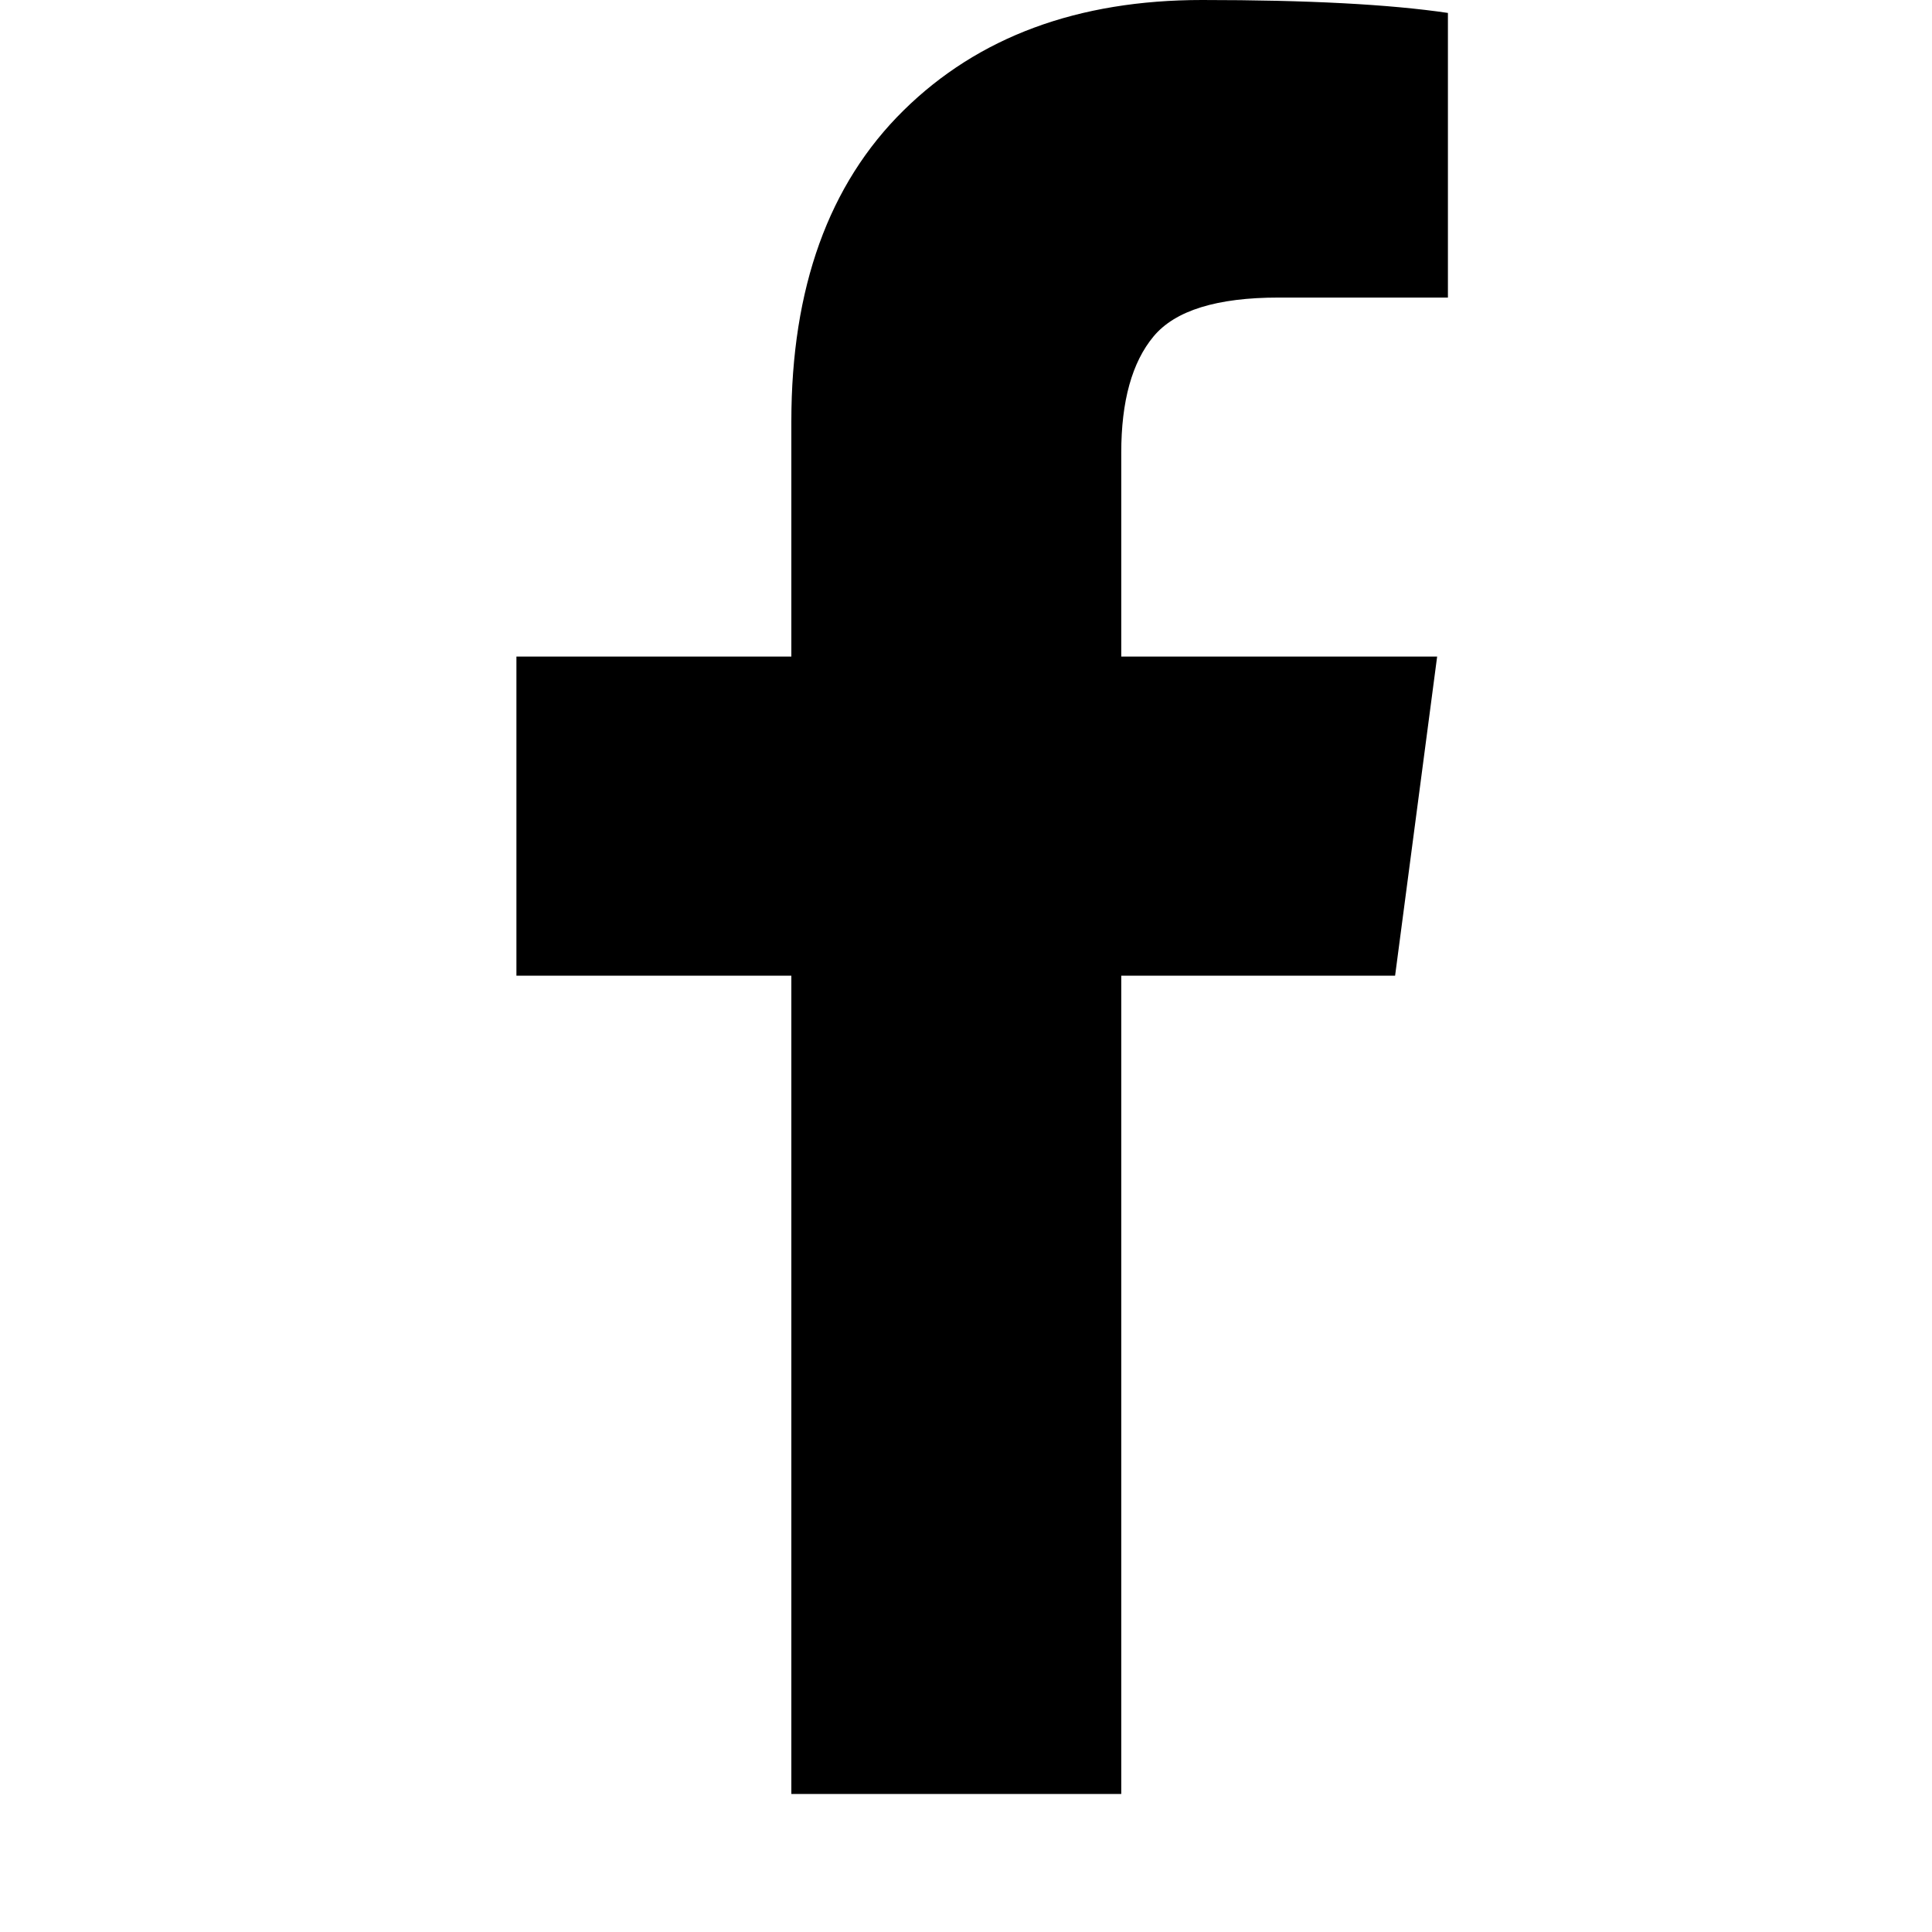
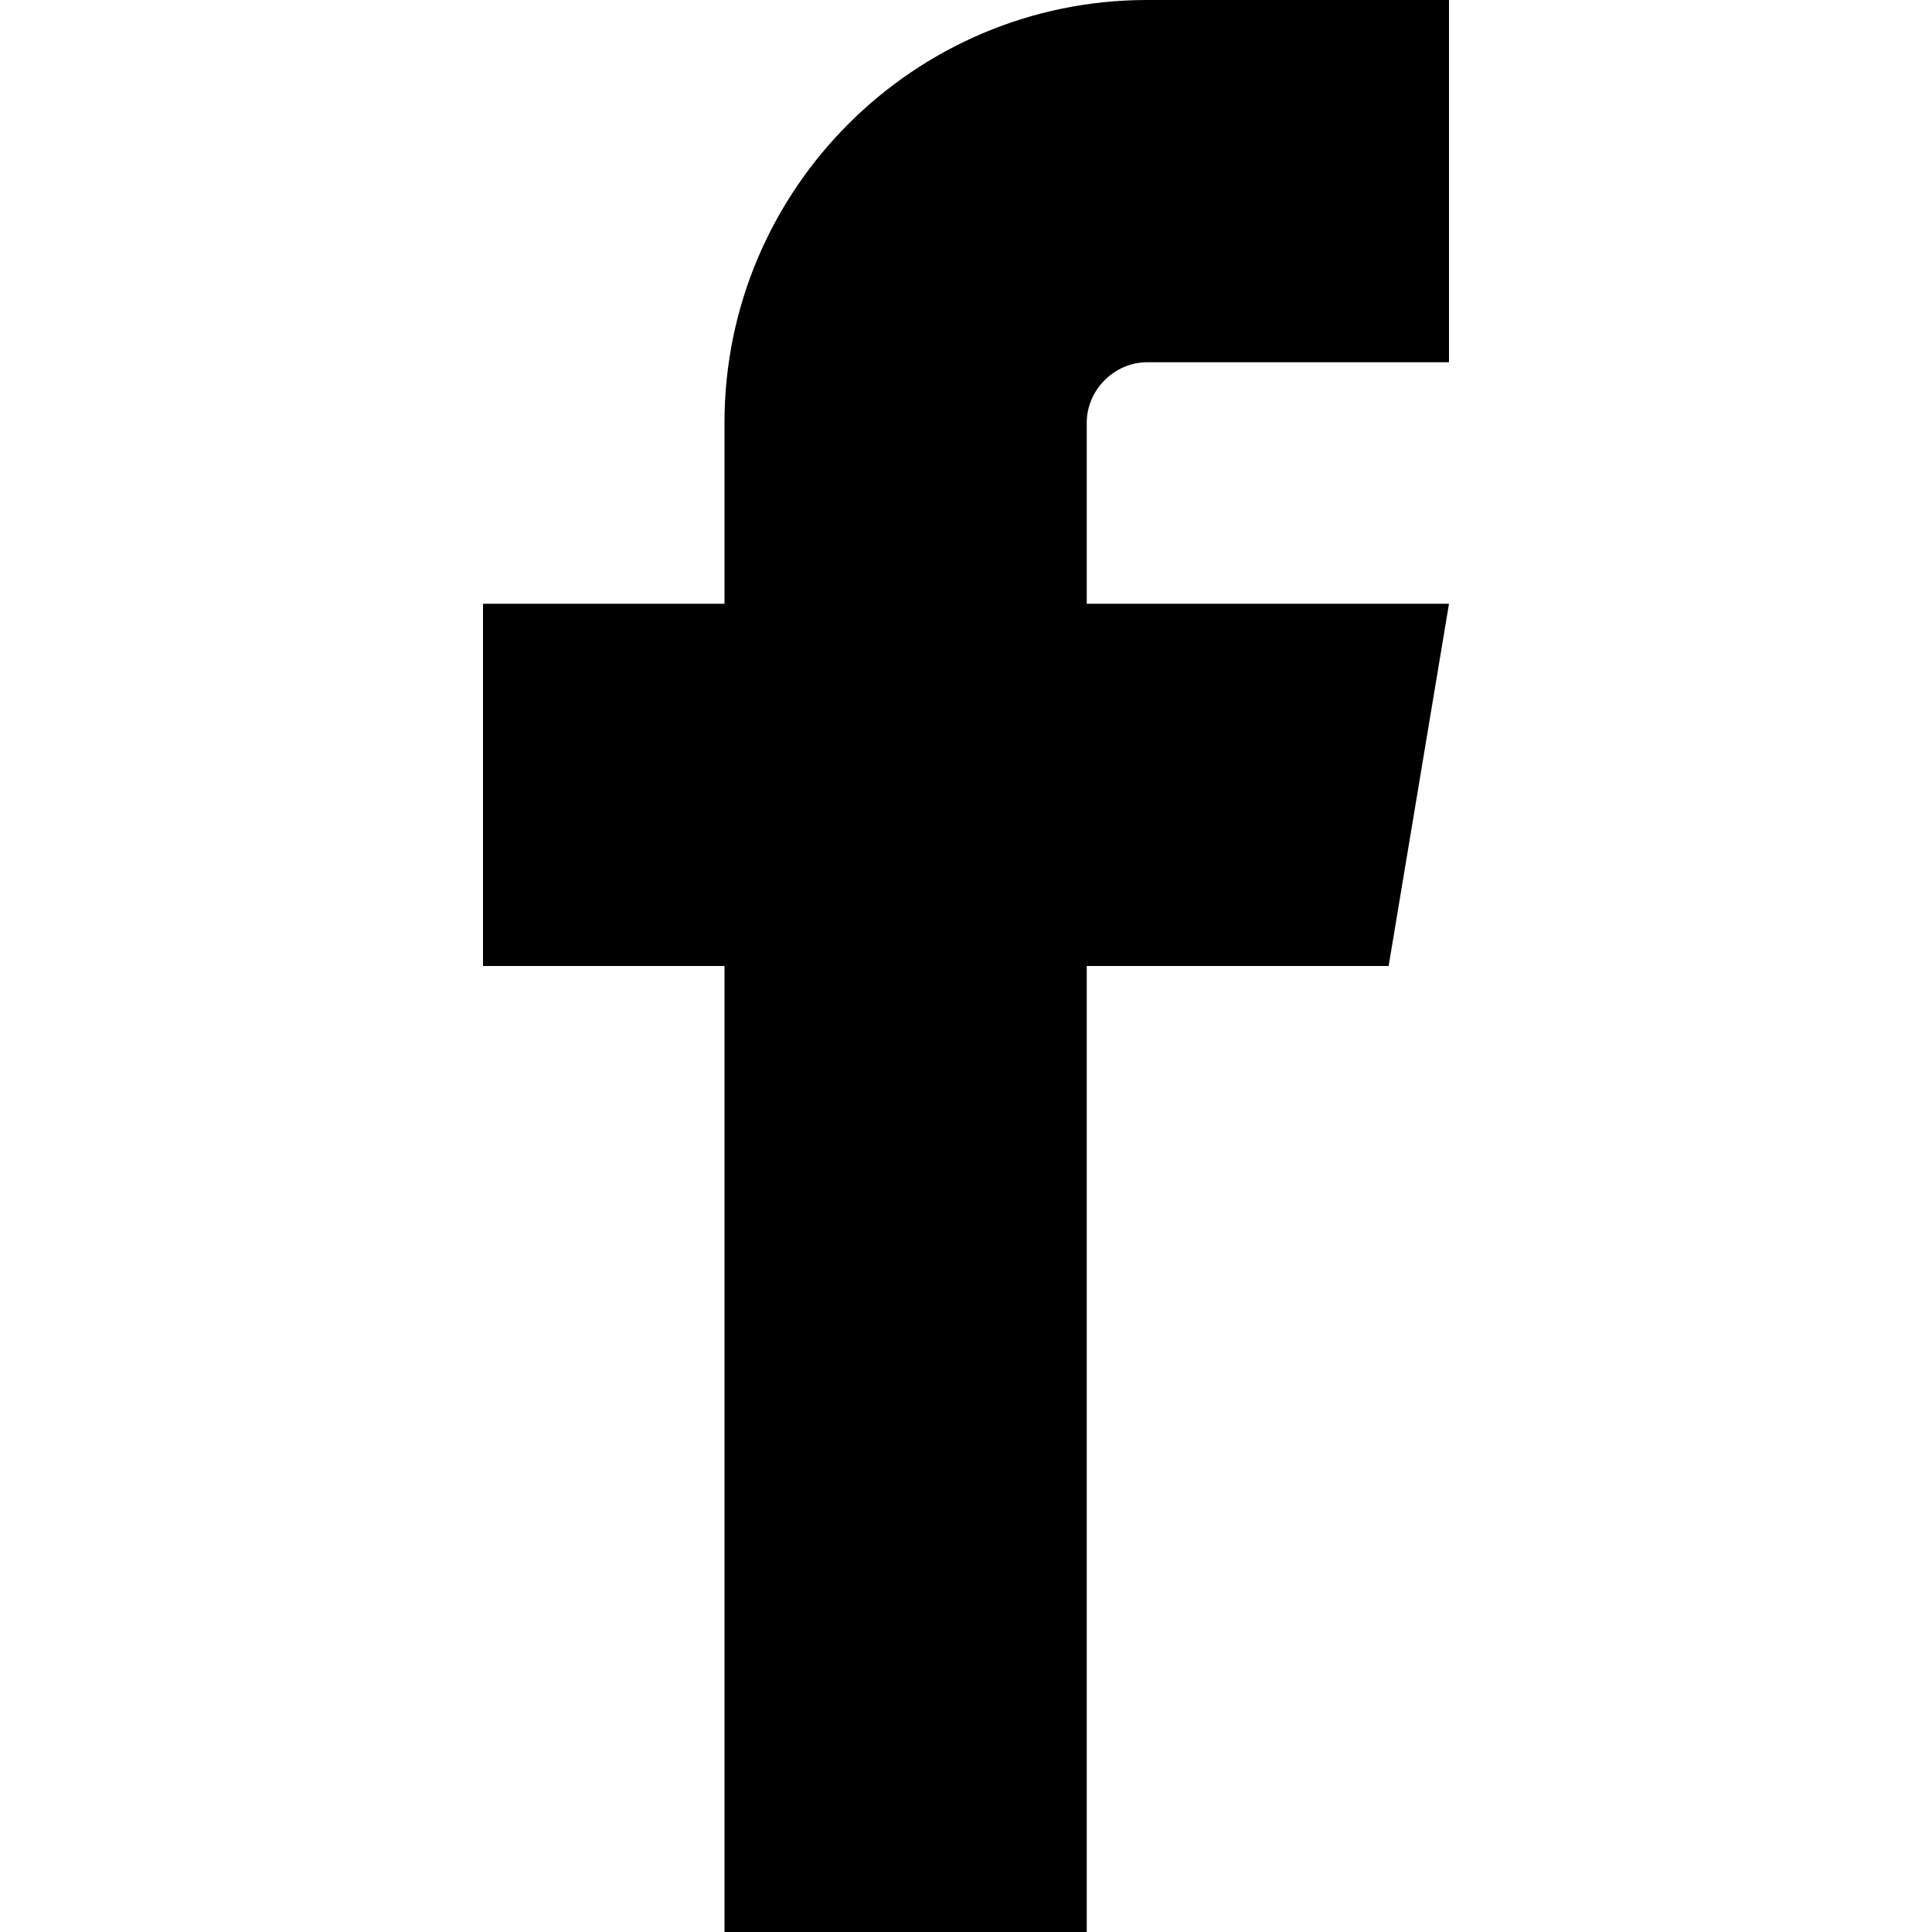
- <svg xmlns="http://www.w3.org/2000/svg" width="1792" height="1792" viewBox="0 0 1792 1792">
-   <path d="M1343 12v264h-157q-86 0-116 36t-30 108v189h293l-39 296h-254v759h-306v-759h-255v-296h255v-218q0-186 104-288.5t277-102.5q147 0 228 12z" />
+ <svg xmlns="http://www.w3.org/2000/svg" version="1.1" width="16" height="16" viewBox="0 0 16 16">
+   <path fill="#000000" d="M9.5 3h2.5v-3h-2.5c-1.93 0-3.5 1.57-3.5 3.5v1.5h-2v3h2v8h3v-8h2.5l0.5-3h-3v-1.5c0-0.271 0.229-0.5 0.5-0.5z" />
</svg>
